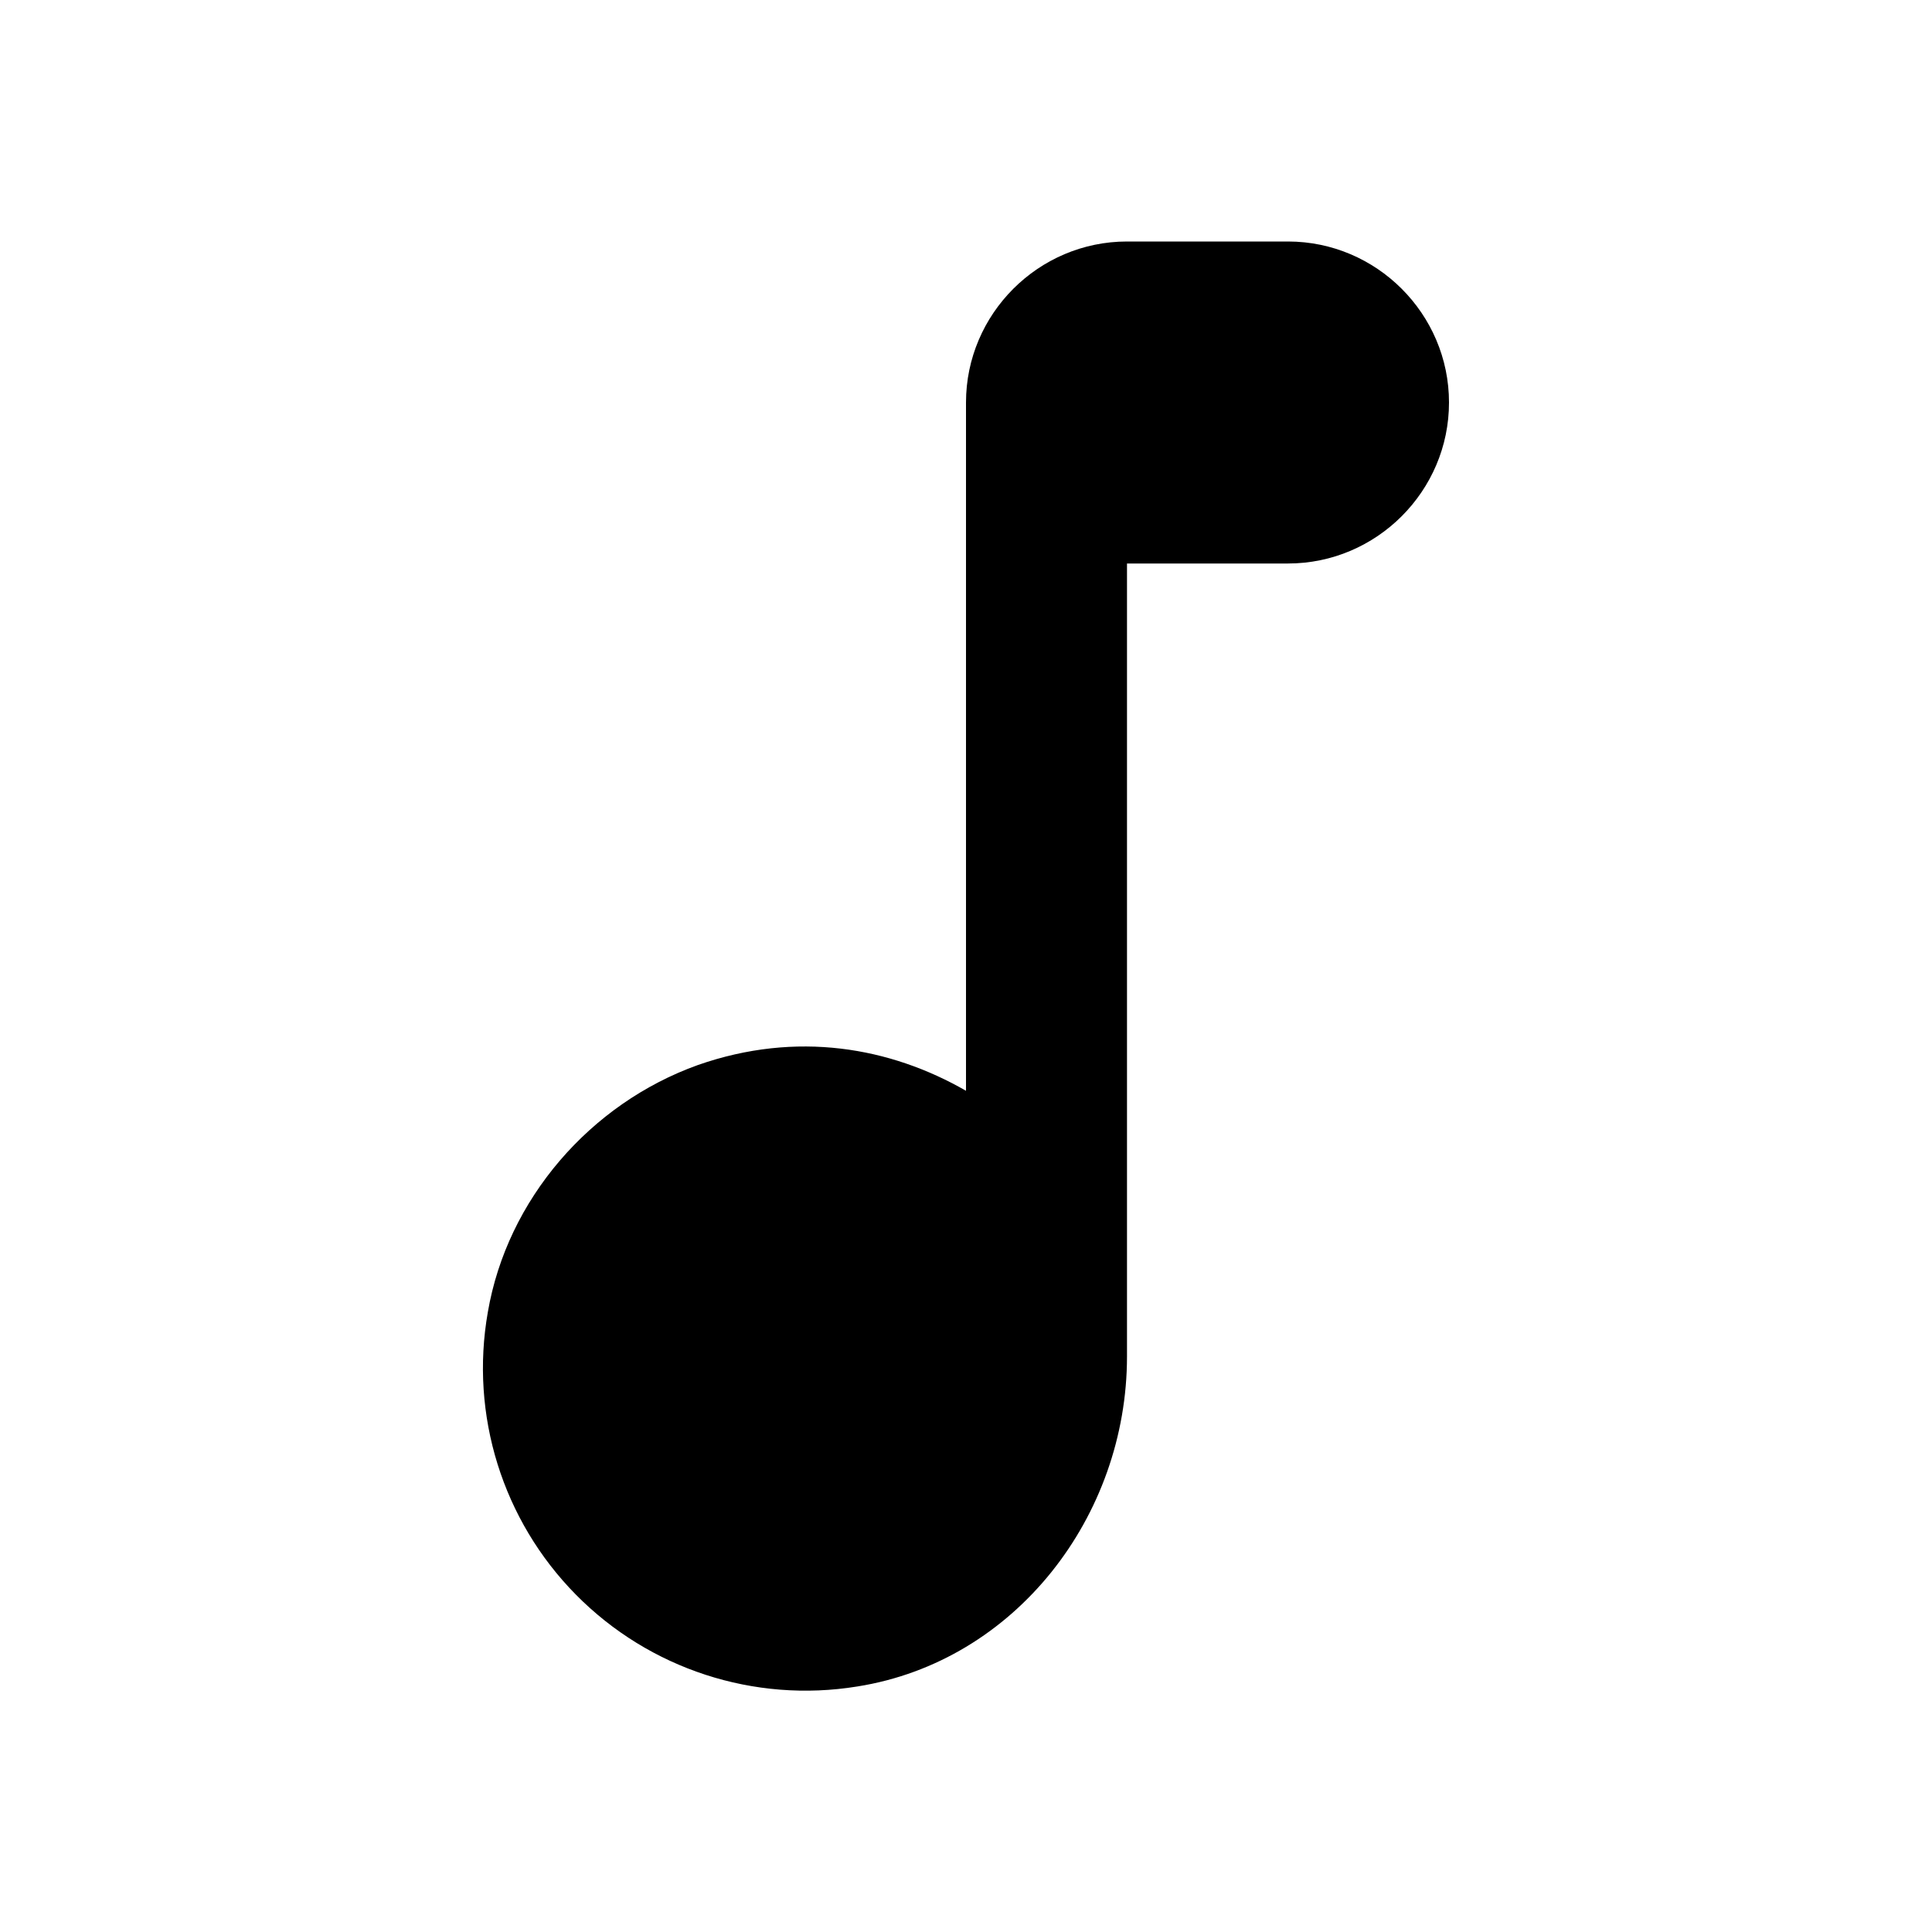
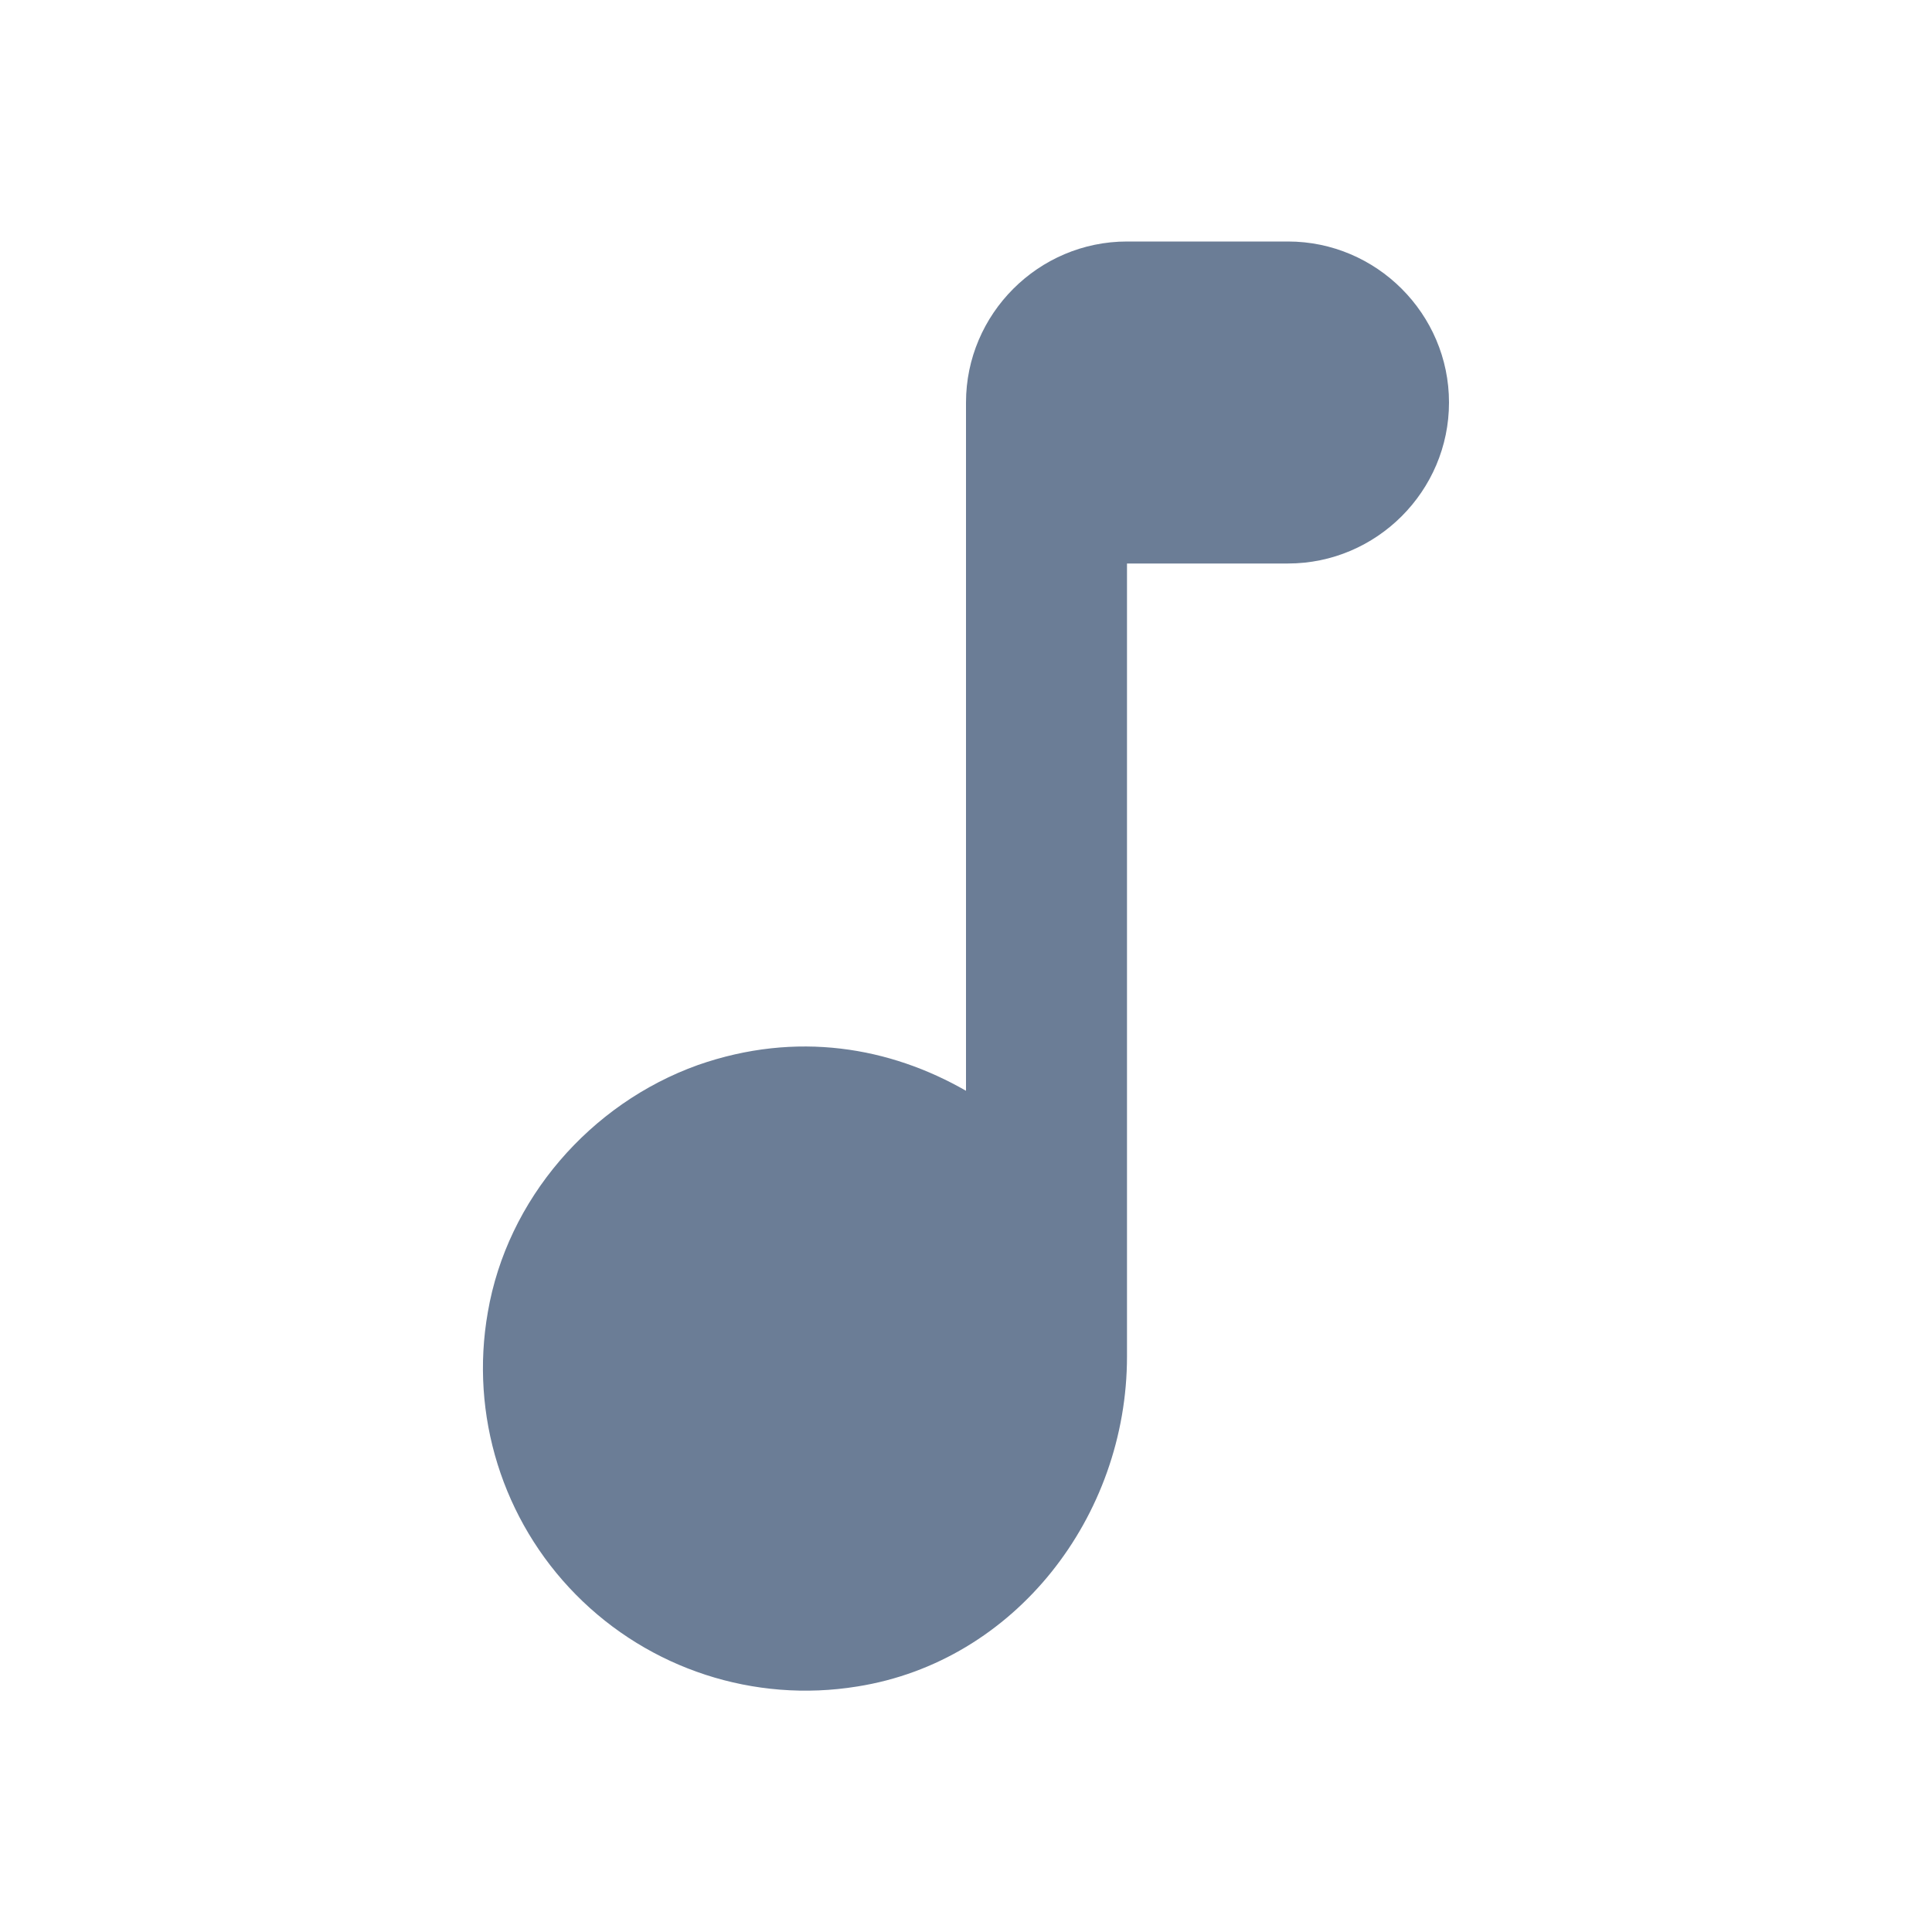
<svg xmlns="http://www.w3.org/2000/svg" width="24" height="24" viewBox="0 0 24 24">
+   <style>
+     path { 
+       fill: #6b7d96; 
+     }
+ 
+     @media (prefers-color-scheme: dark) {
+       path { 
+         fill: #758aa3;
+       }
+     }
+   </style>
  <path d="M12 5v8.55c-.94-.54-2.1-.75-3.33-.32-1.34.48-2.37 1.67-2.61 3.07a4.007 4.007 0 0 0 4.59 4.65c1.96-.31 3.35-2.11 3.35-4.1V7h2c1.1 0 2-.9 2-2s-.9-2-2-2h-2c-1.1 0-2 .9-2 2z" />
</svg>
